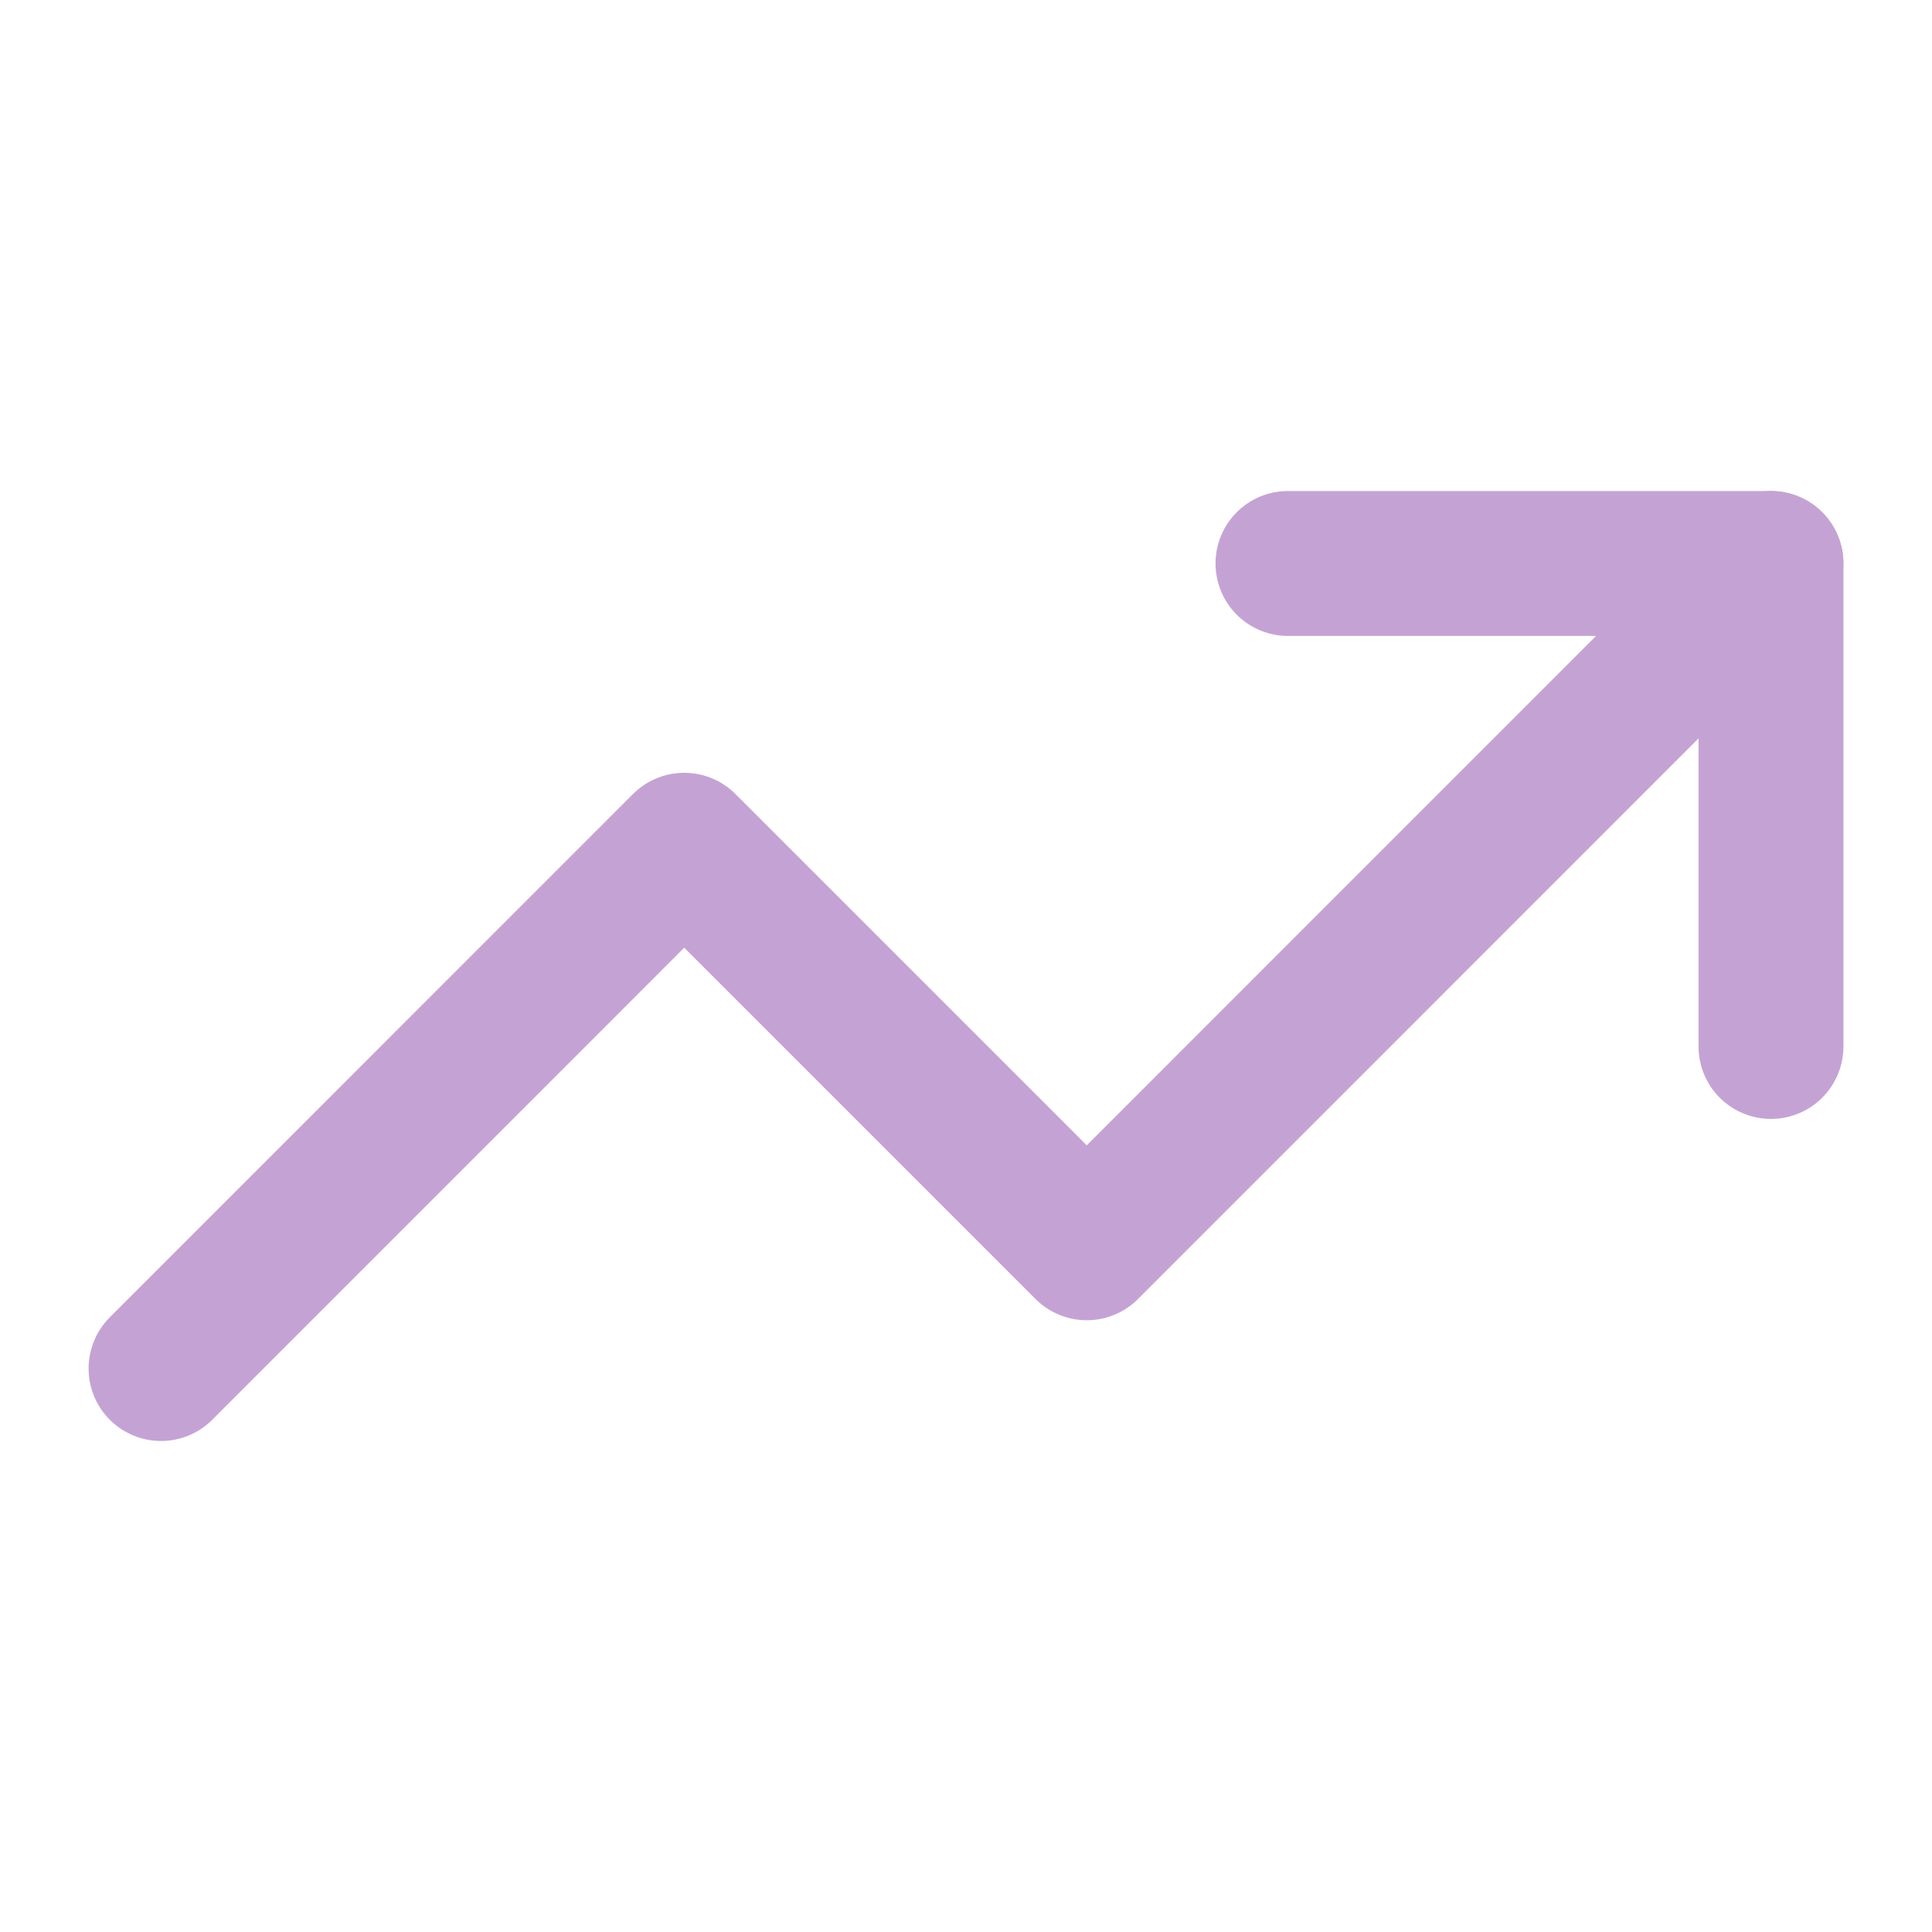
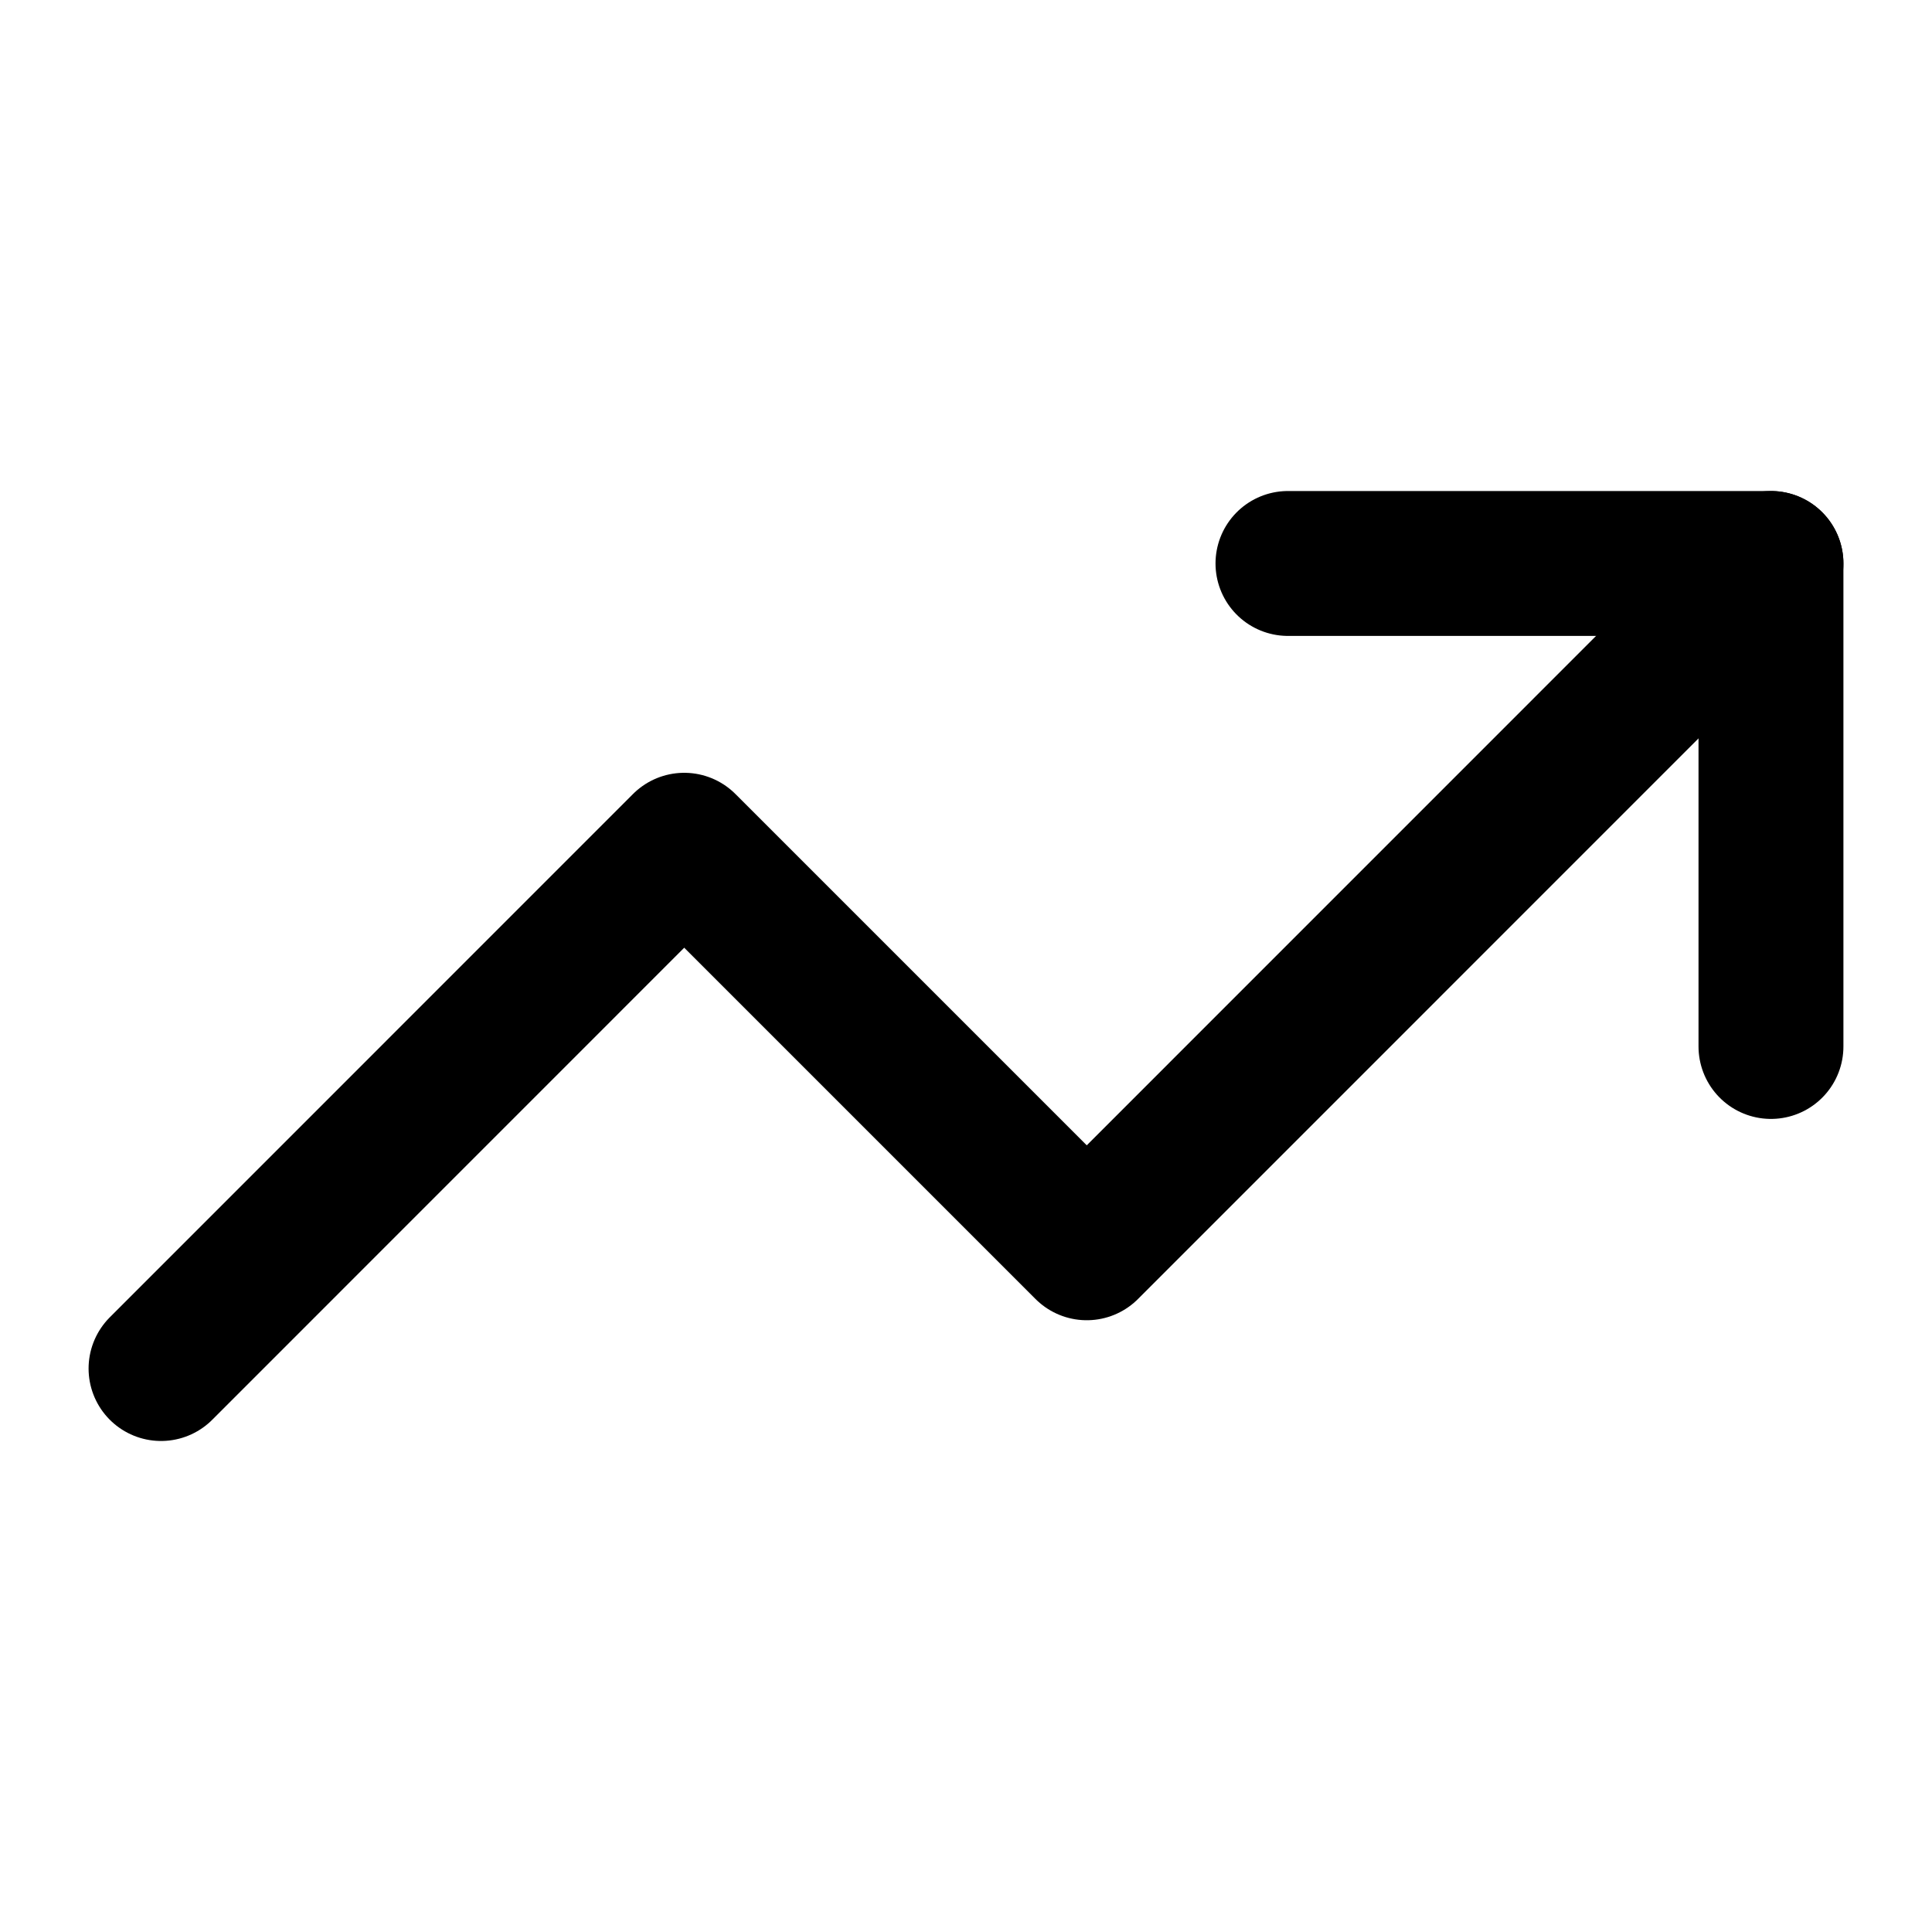
<svg xmlns="http://www.w3.org/2000/svg" viewBox="0 0 20 20" fill="none">
-   <g transform="translate(-284 -122)" stroke="#C4A3D4" stroke-width="1.5" stroke-linecap="round" stroke-linejoin="round">
+   <g transform="translate(-284 -122)" stroke="currentColor" stroke-width="1.5" stroke-linecap="round" stroke-linejoin="round">
    <path d="M302.333 127.833L295.25 134.917L291.083 130.75L285.667 136.167" />
    <path d="M297.333 127.833H302.333V132.833" />
  </g>
</svg>
